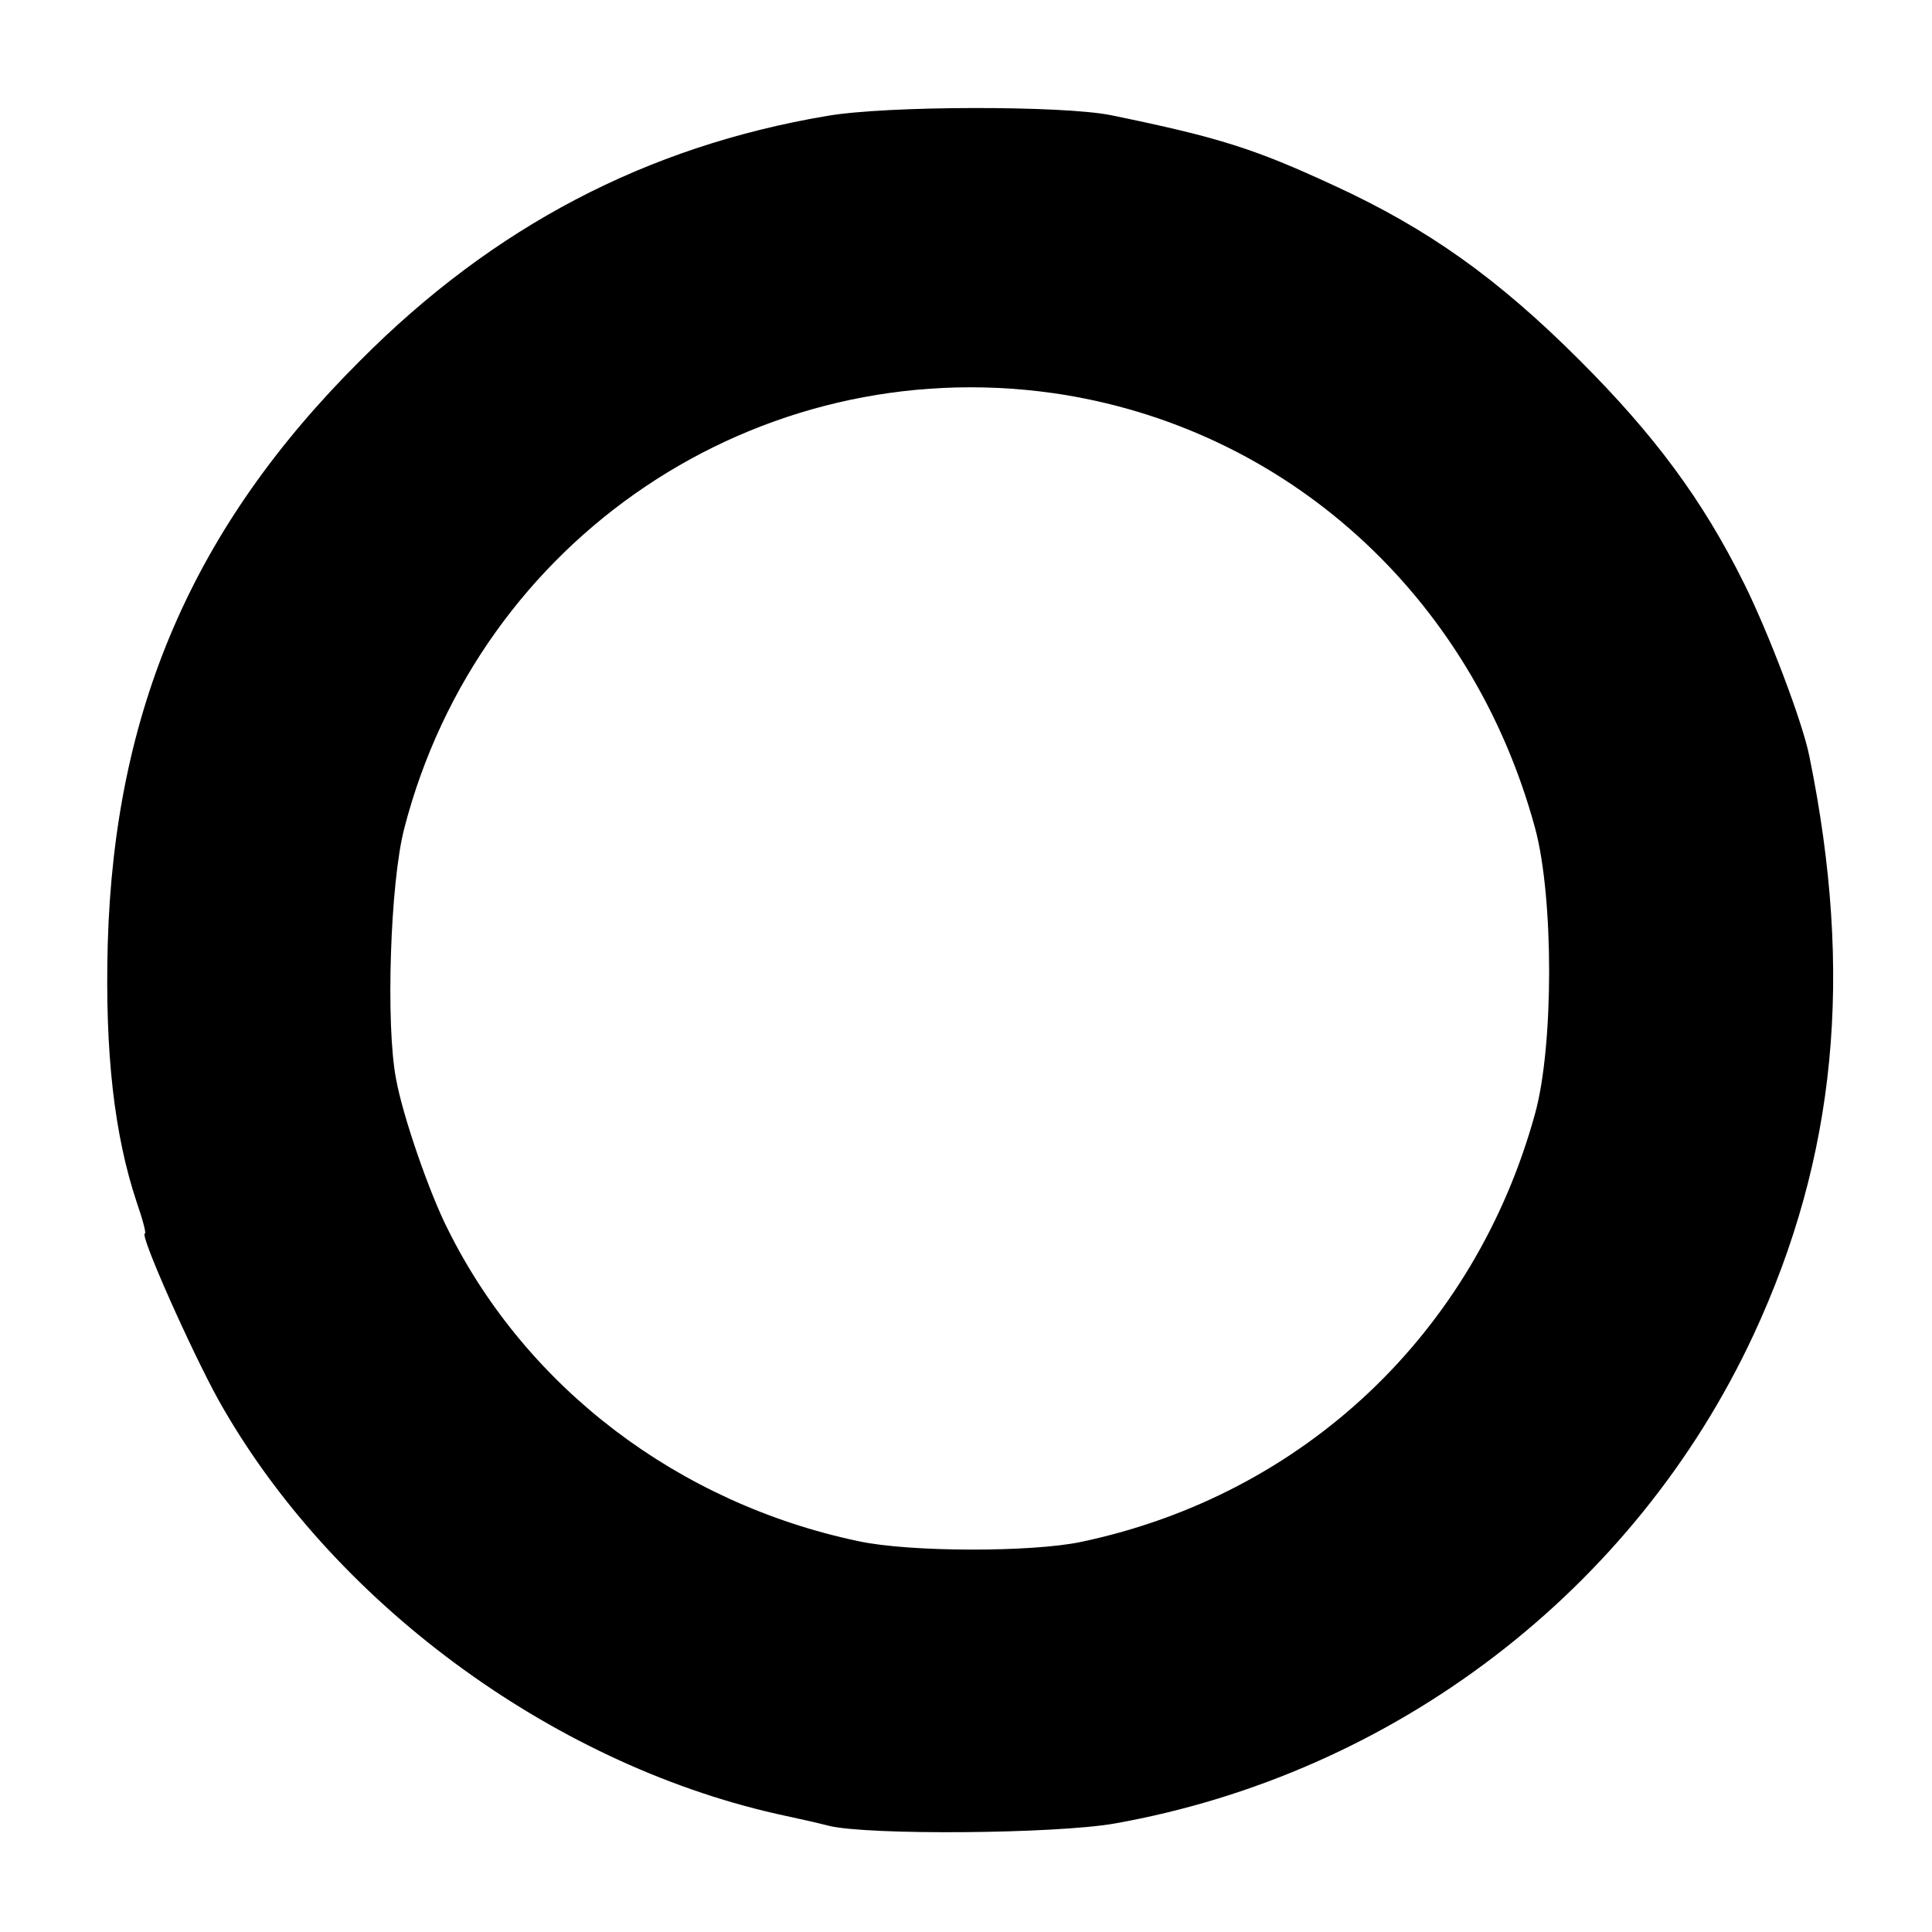
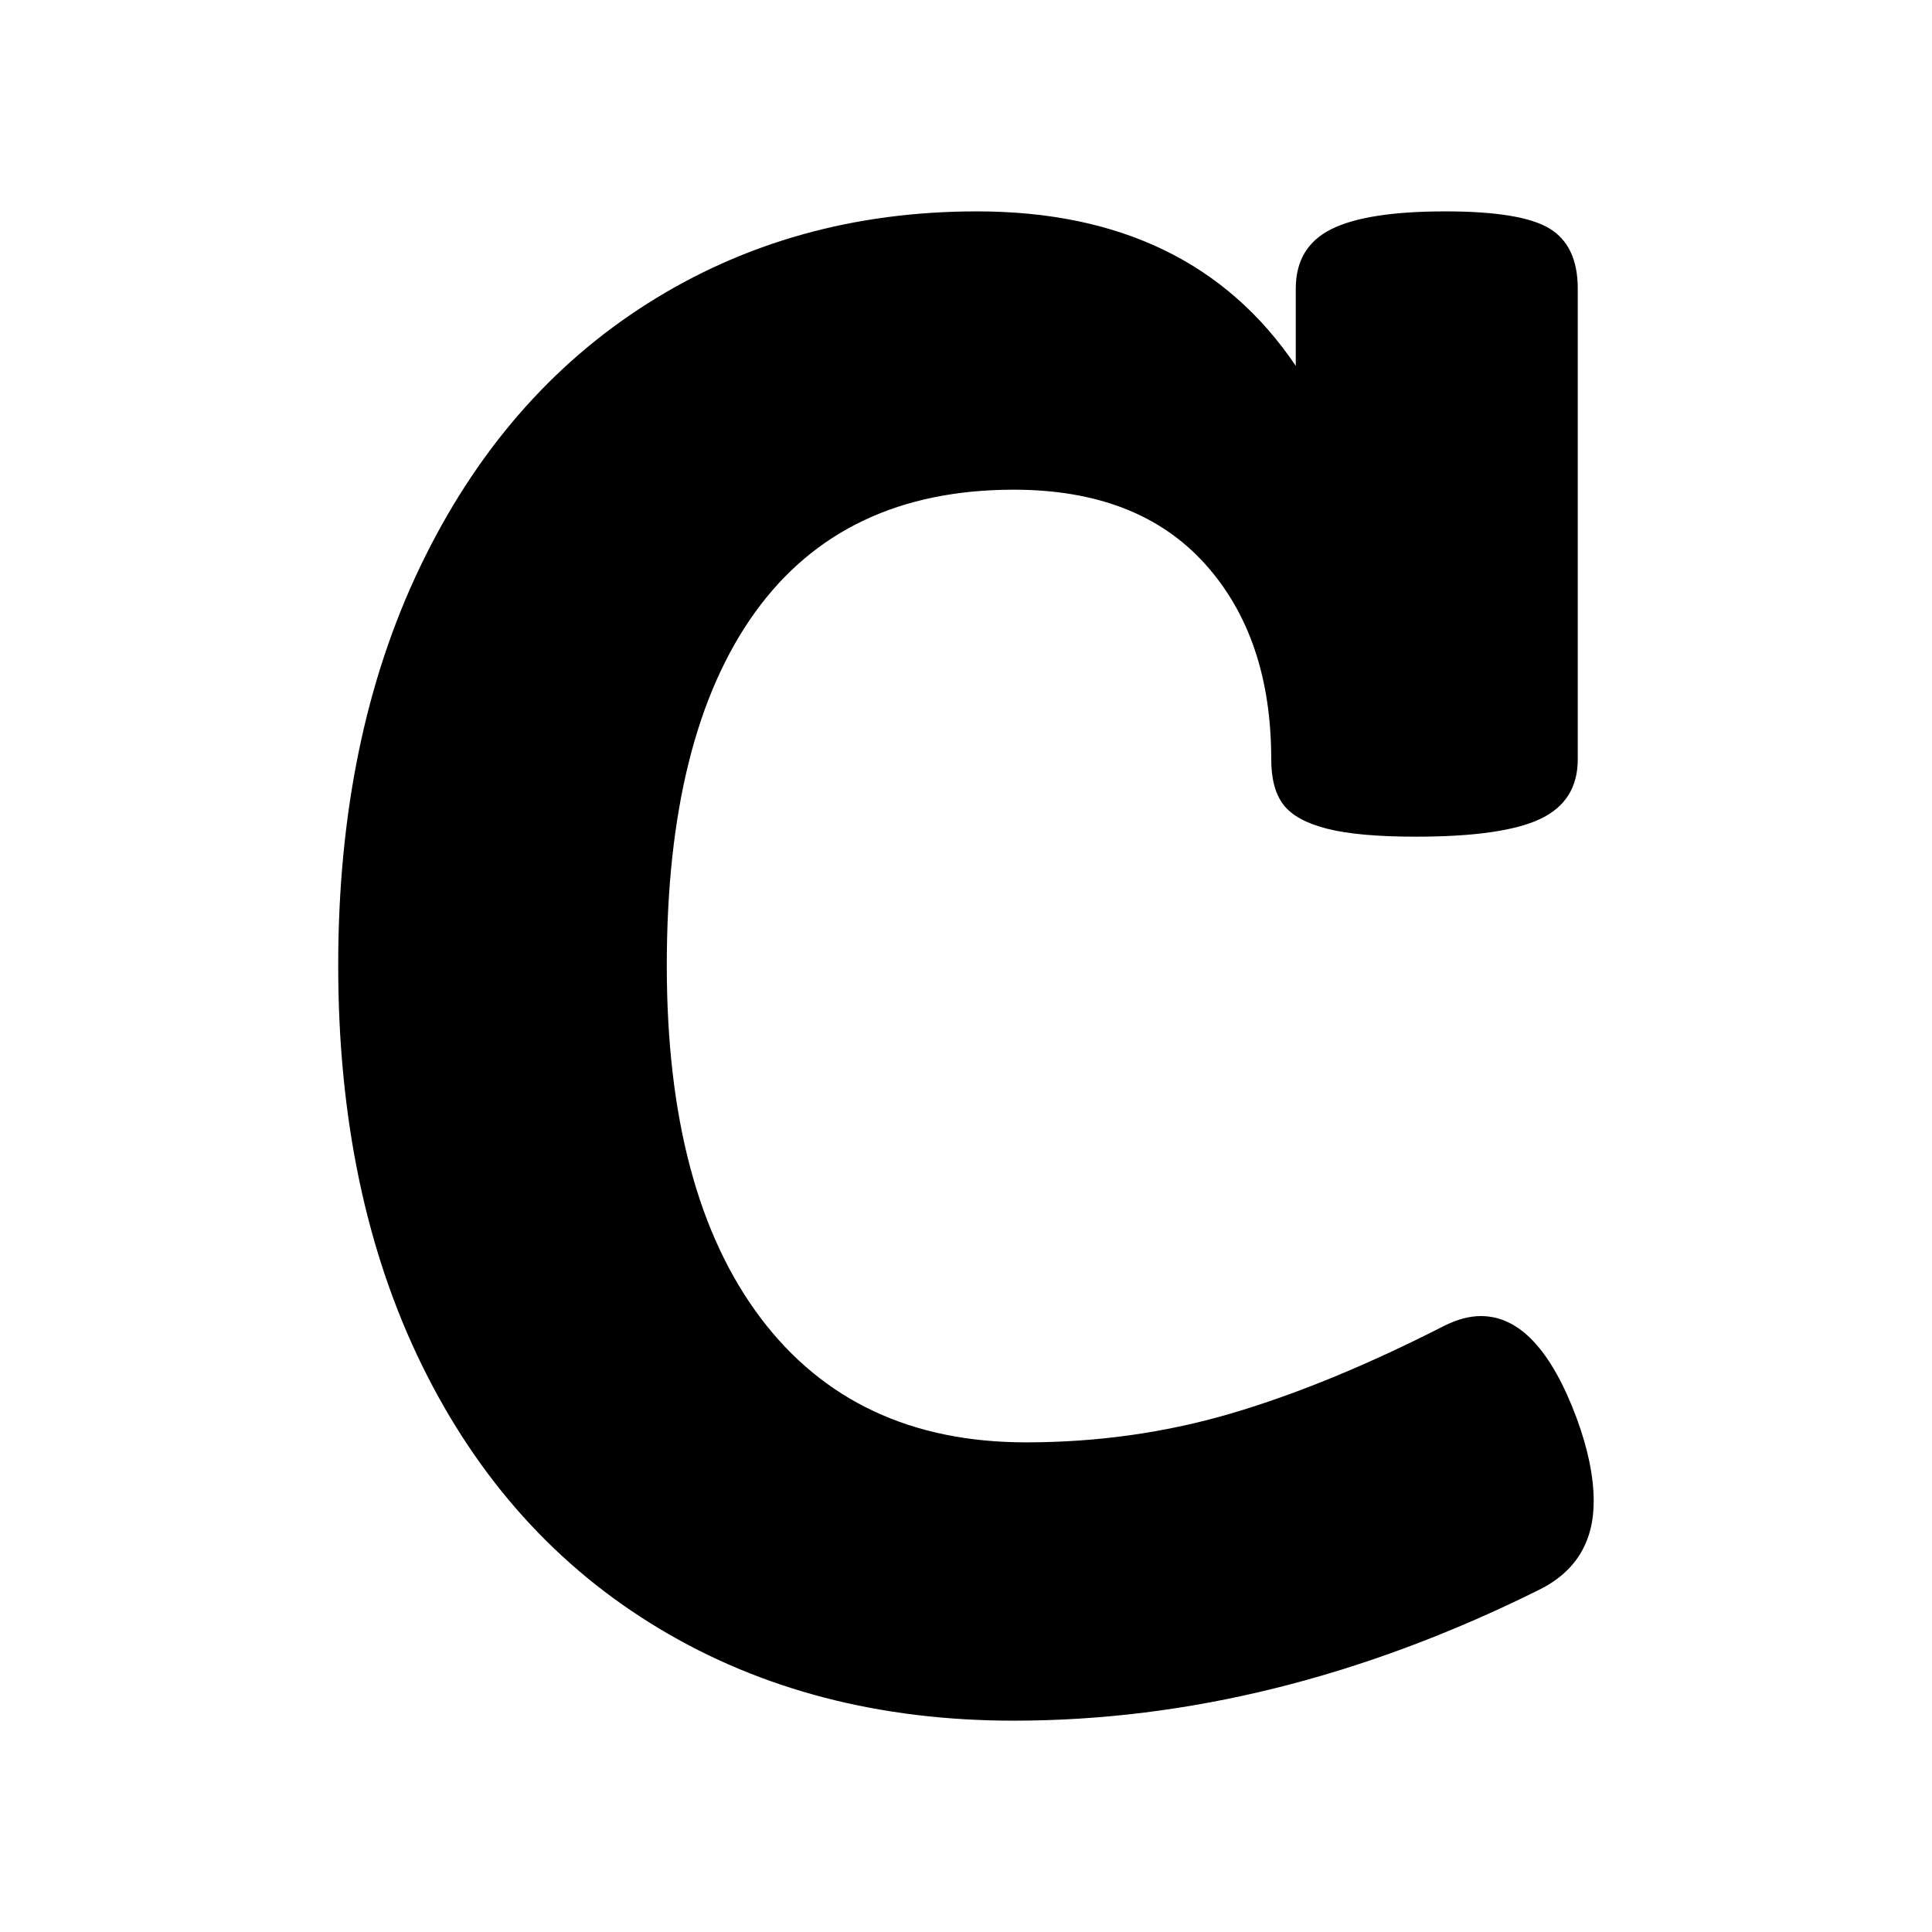
- <svg xmlns="http://www.w3.org/2000/svg" version="1.0" width="260pt" height="260pt" viewBox="0 0 260 260" preserveAspectRatio="xMidYMid meet">
-   <g transform="translate(0,260) scale(0.1,-0.1)" fill="#000000" stroke="none">
-     <path d="M1113 2444 c-243 -41 -449 -149 -628 -329 -225 -224 -331 -470 -340 -785 -4 -148 9 -258 39 -348 8 -23 13 -42 11 -42 -8 0 63 -159 99 -224 151 -270 446 -488 751 -557 28 -6 59 -13 70 -16 53 -13 305 -11 385 3 377 67 700 314 860 658 111 239 135 484 75 778 -9 46 -56 169 -88 233 -56 113 -121 200 -221 300 -110 110 -204 177 -330 235 -108 50 -155 65 -301 95 -64 13 -301 13 -382 -1z m304 -373 c313 -45 564 -272 649 -586 25 -93 25 -292 0 -383 -81 -296 -312 -514 -611 -577 -66 -14 -231 -14 -300 1 -242 51 -446 206 -552 419 -25 49 -61 153 -70 203 -14 72 -8 264 11 337 101 391 475 642 873 586z" />
+ <svg xmlns="http://www.w3.org/2000/svg" viewBox="0 0 32 32">
+   <g transform="translate(3.510 28.053) scale(0.04159)">
+     <path d="M491.211-590.332Q521.484-590.332 532.715-583.496Q543.945-576.660 543.945-559.570L543.945-372.070Q543.945-355.469 529.053-348.389Q514.160-341.309 479.492-341.309Q456.543-341.309 444.092-344.482Q431.641-347.656 426.758-354.004Q421.875-360.352 421.875-372.070Q421.875-420.898 395.264-450.195Q368.652-479.492 319.336-479.492Q251.465-479.492 216.309-430.664Q181.152-381.836 181.152-290.039Q181.152-199.219 218.506-149.658Q255.859-100.098 324.219-100.098Q366.699-100.098 405.762-111.572Q444.824-123.047 490.723-146.484Q498.535-150.391 505.371-150.391Q528.320-150.391 543.457-109.863Q550.293-91.309 550.293-76.660Q550.293-51.758 527.832-41.016Q423.340 10.742 319.336 10.742Q239.258 10.742 178.223-25.879Q117.188-62.500 83.740-130.615Q50.293-198.730 50.293-290.039Q50.293-380.859 83.008-448.975Q115.723-517.090 173.584-553.711Q231.445-590.332 304.688-590.332Q390.137-590.332 431.641-528.809L431.641-559.570Q431.641-576.172 445.801-583.252Q459.961-590.332 491.211-590.332" fill="#000000" />
  </g>
</svg>
